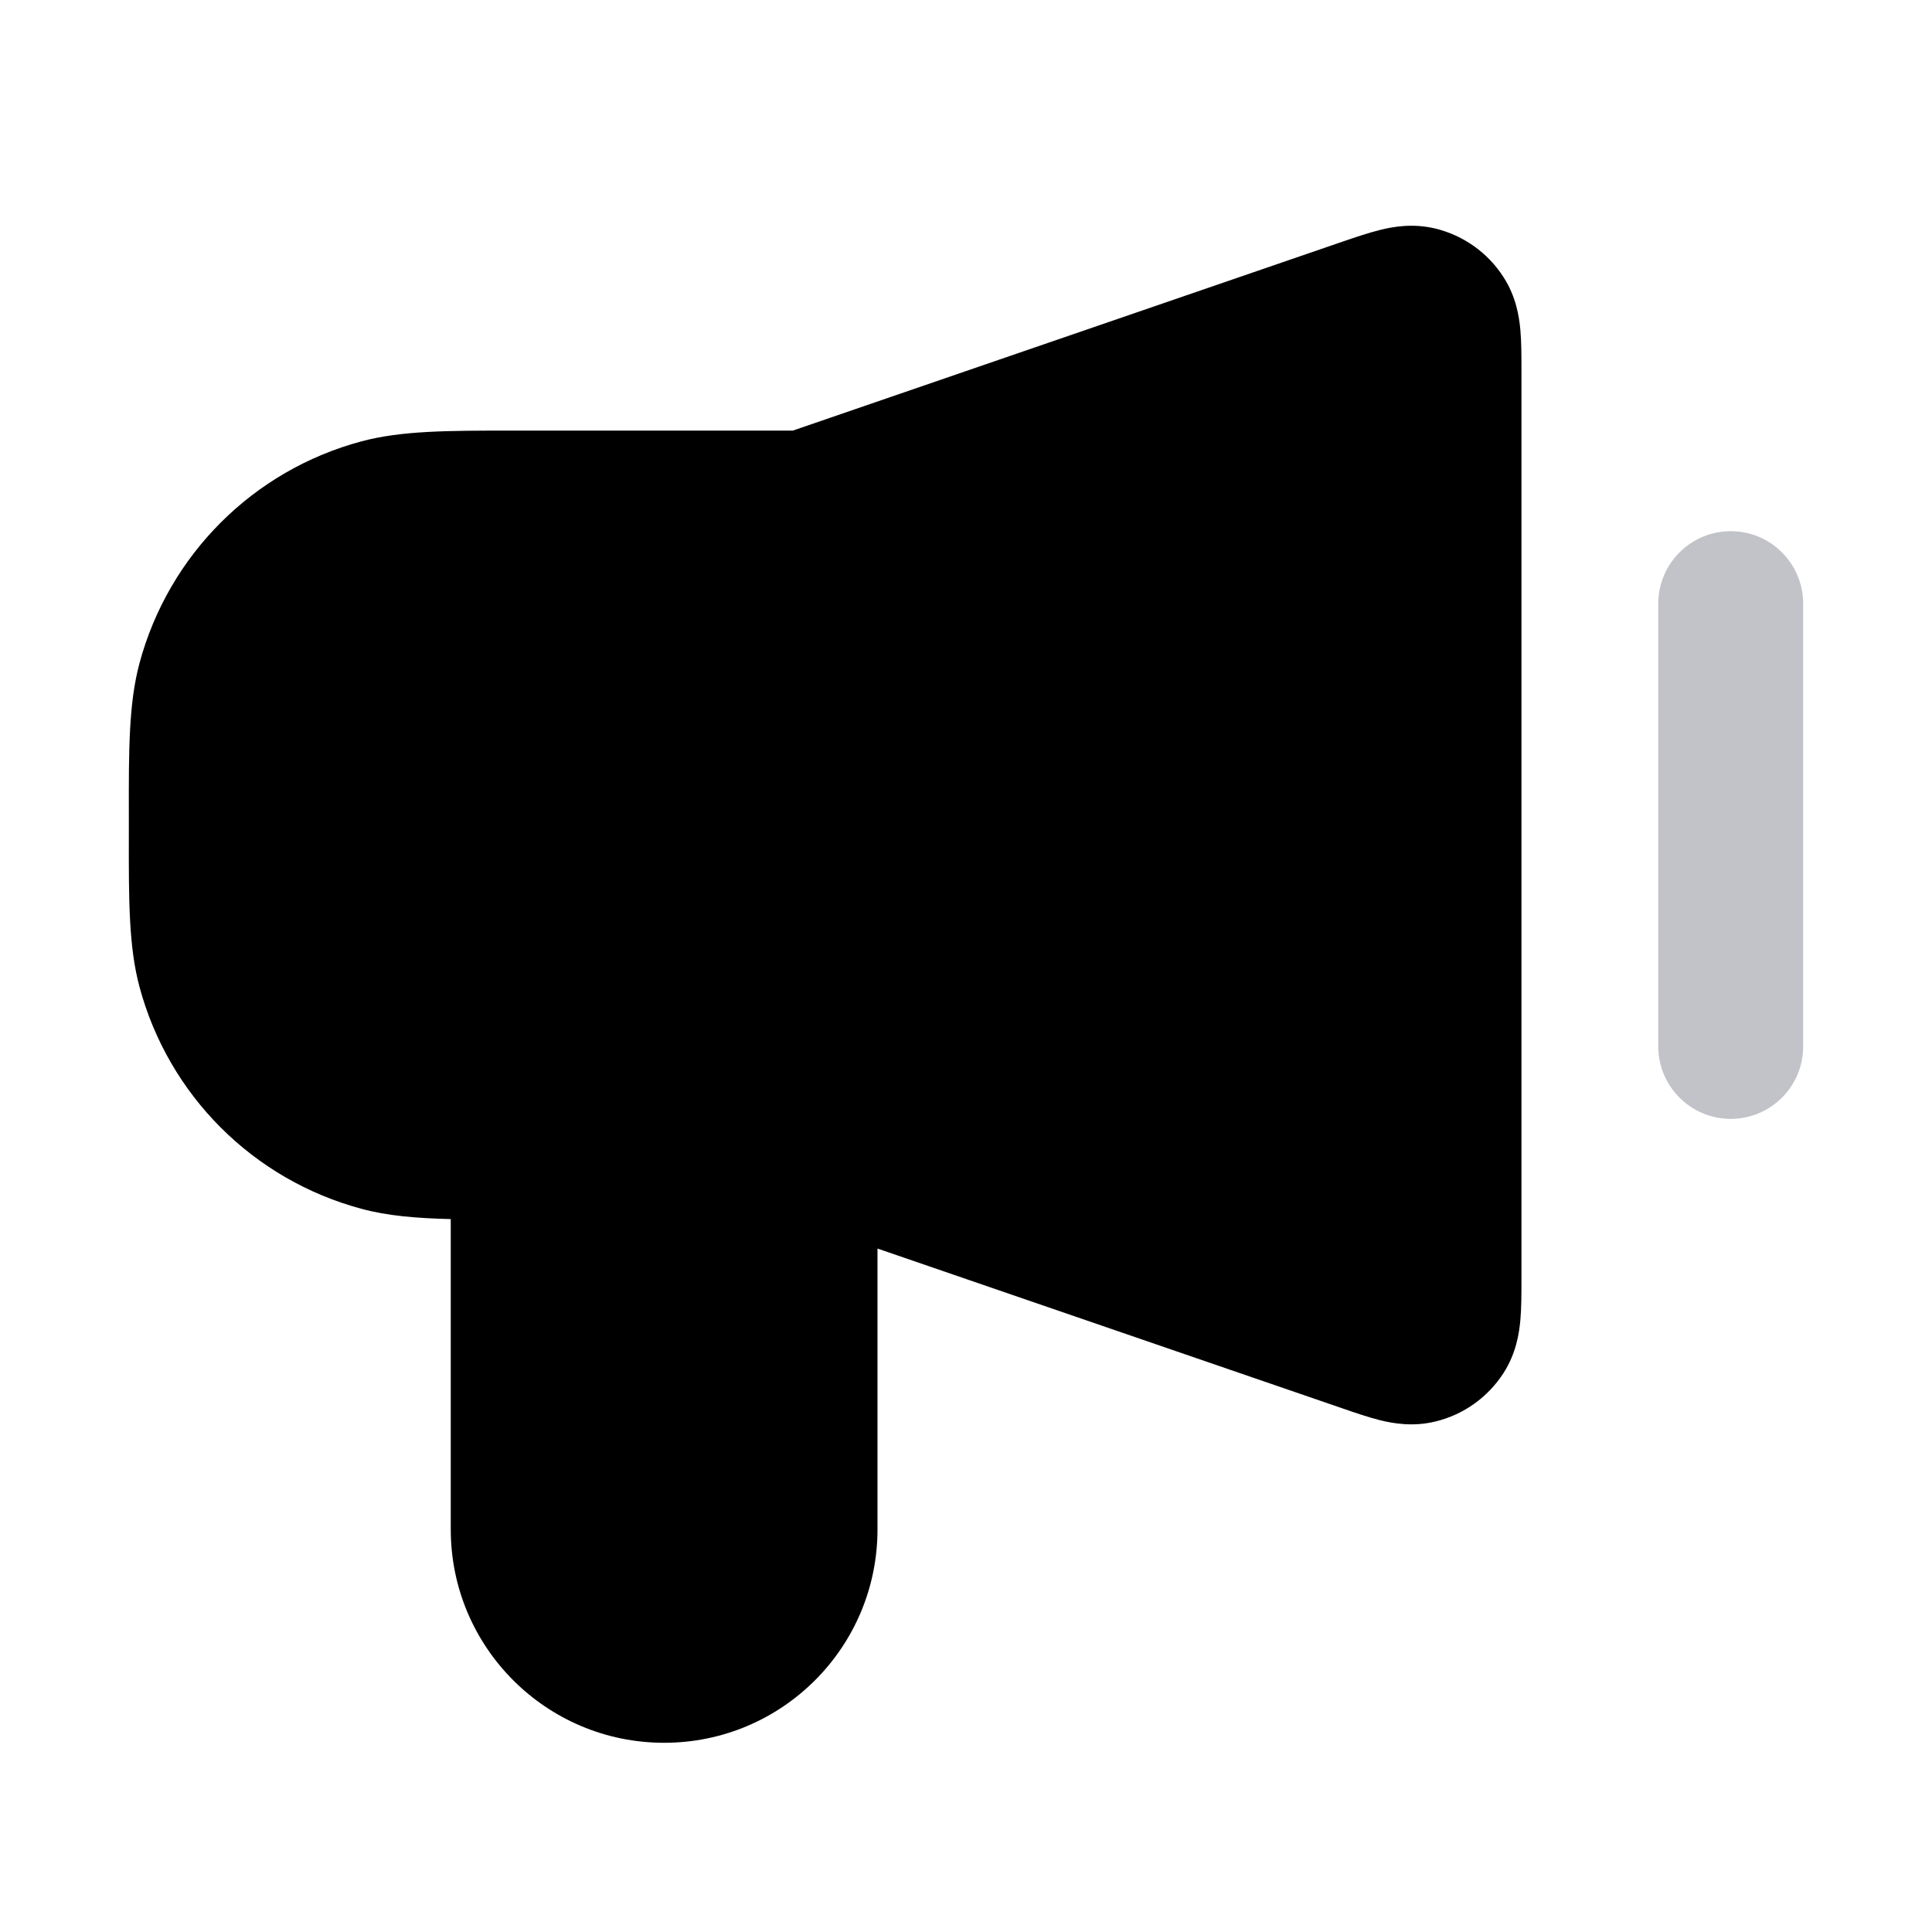
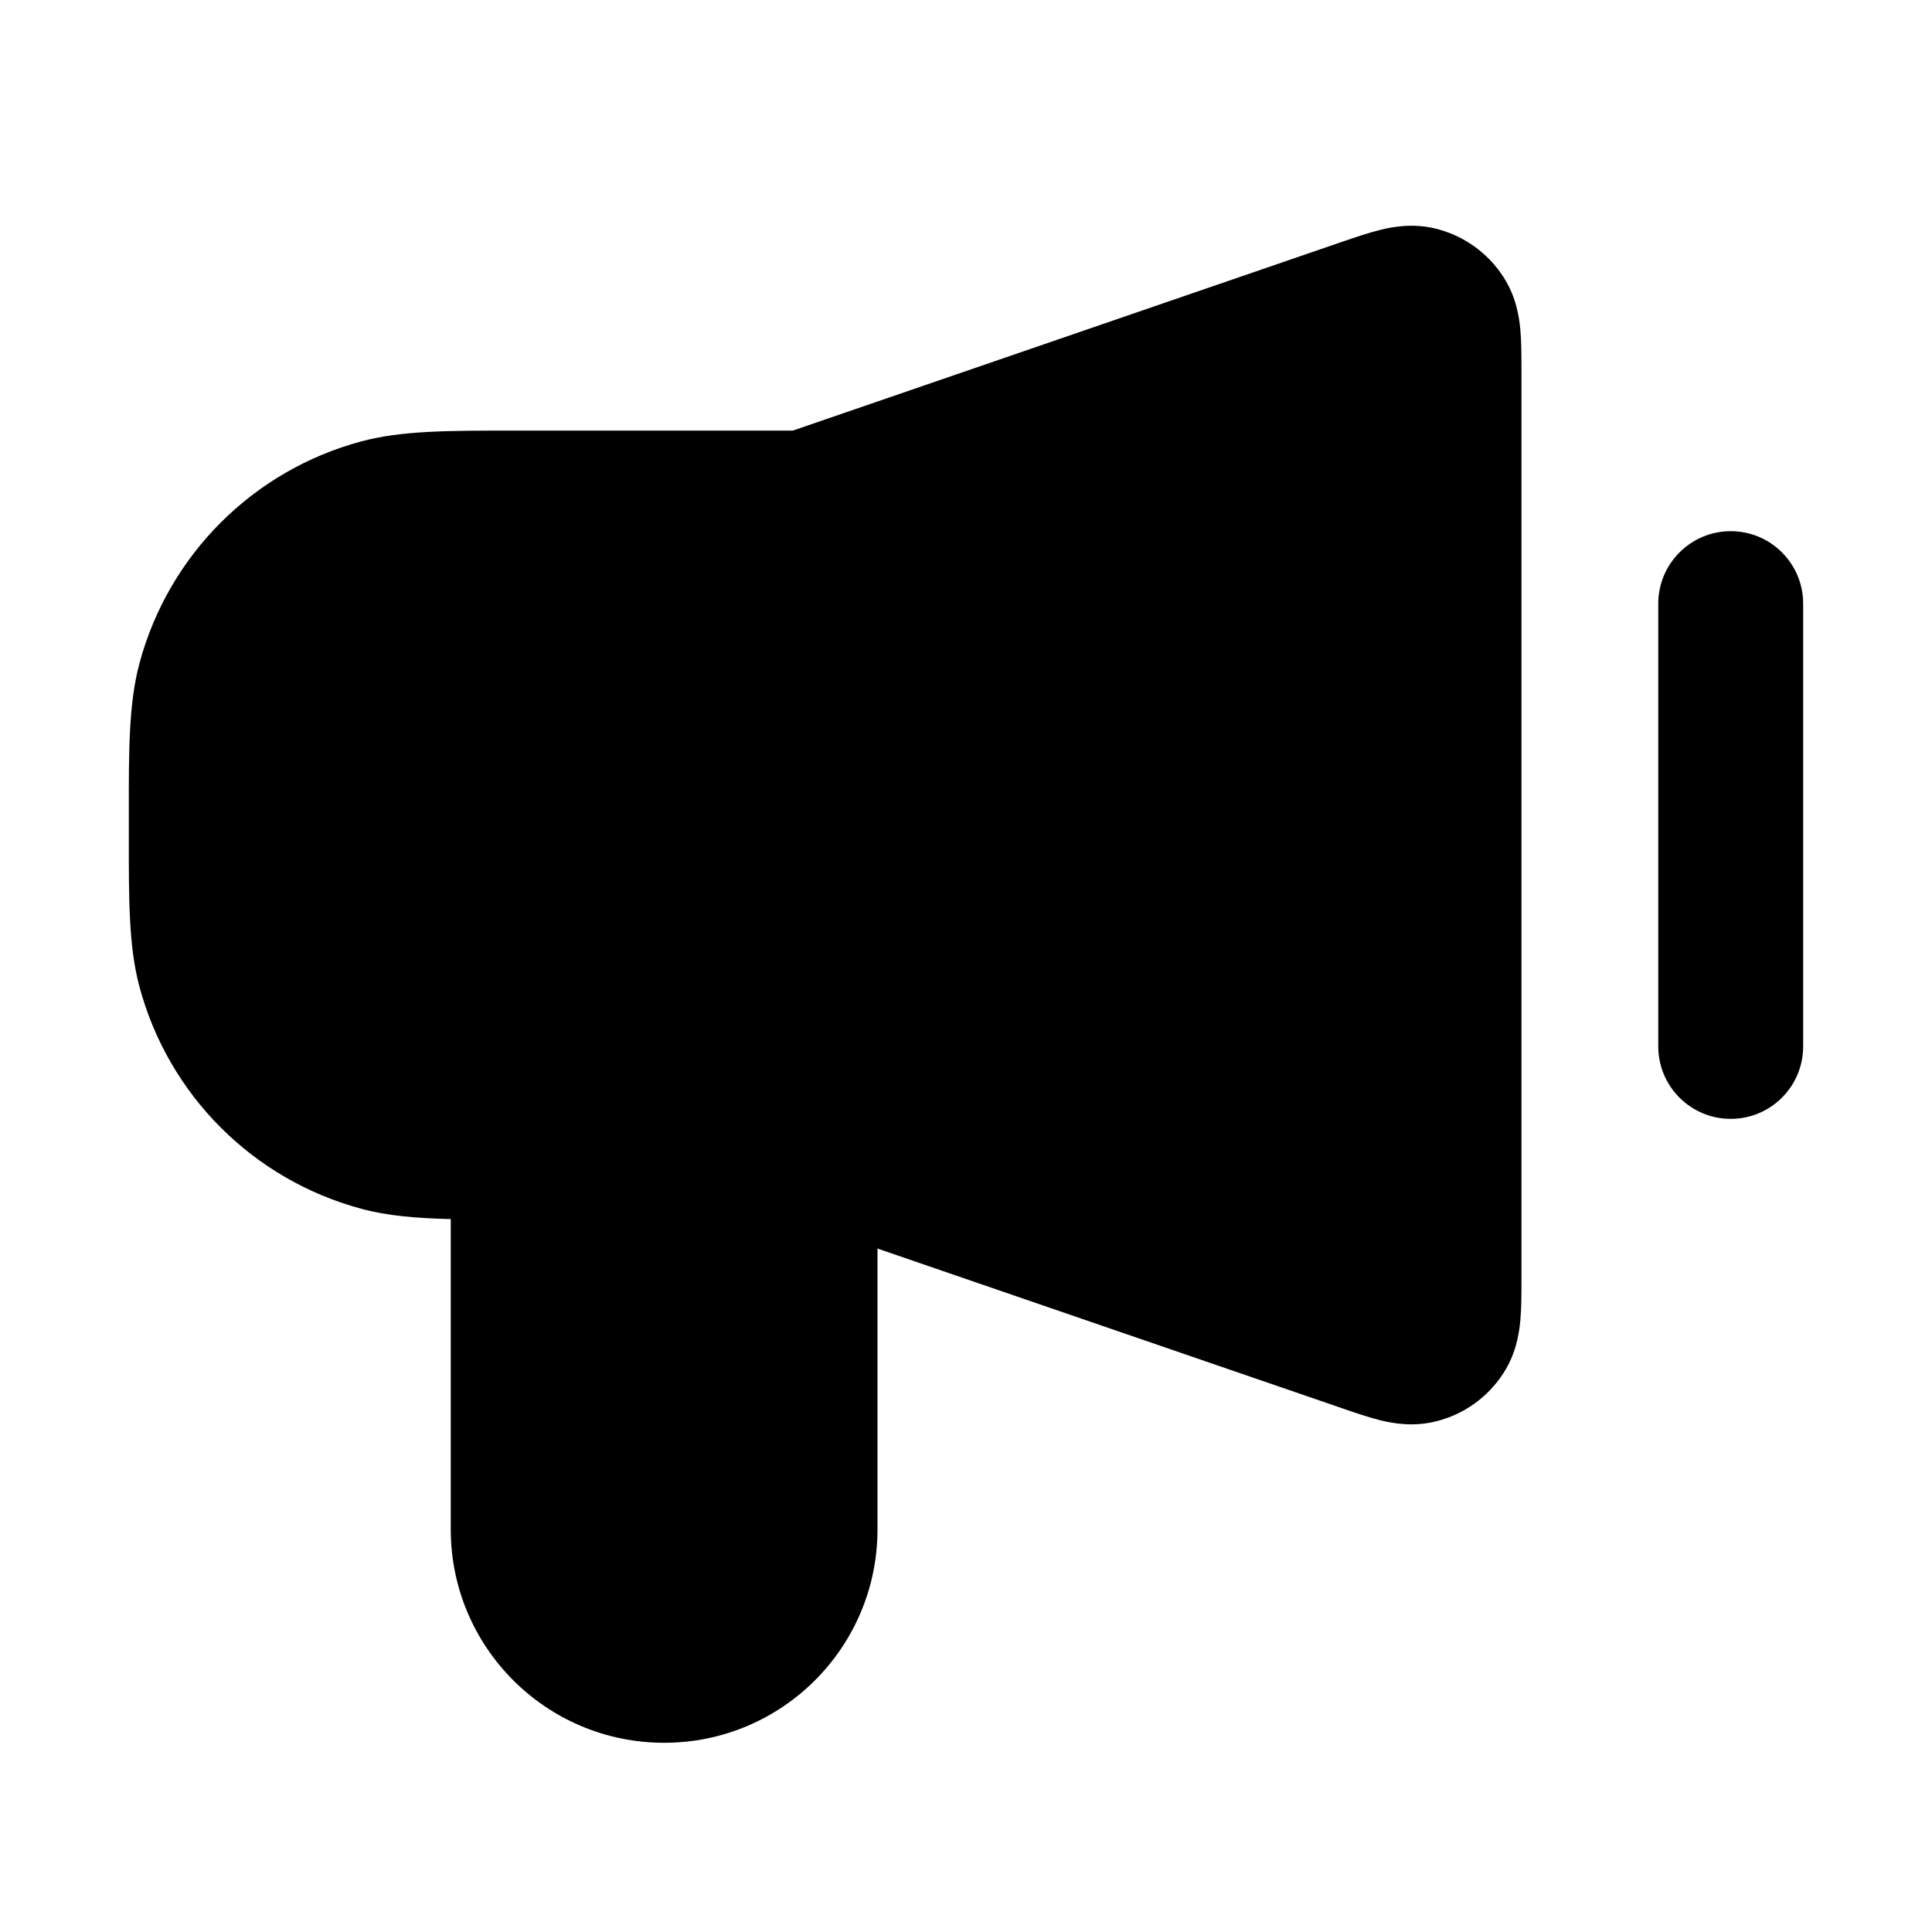
- <svg xmlns="http://www.w3.org/2000/svg" viewBox="0 0 16 16" fill="none">
+ <svg xmlns="http://www.w3.org/2000/svg" viewBox="0 0 16 16" fill="currentColor">
  <path d="M3.733 10.096C3.447 10.089 3.209 10.069 2.994 10.011C2.096 9.77 1.396 9.07 1.155 8.172C1.066 7.84 1.066 7.455 1.067 6.919V6.746C1.066 6.21 1.066 5.825 1.155 5.493C1.396 4.596 2.096 3.895 2.994 3.655C3.326 3.566 3.711 3.566 4.247 3.566L6.566 3.566L11.116 2.002C11.219 1.967 11.332 1.928 11.43 1.904C11.537 1.877 11.702 1.848 11.888 1.893C12.121 1.95 12.323 2.094 12.452 2.296C12.556 2.457 12.581 2.623 12.591 2.732C12.6 2.833 12.6 2.952 12.6 3.062V10.604C12.6 10.713 12.6 10.832 12.591 10.933C12.581 11.042 12.556 11.208 12.452 11.37C12.323 11.571 12.121 11.716 11.888 11.772C11.702 11.818 11.537 11.788 11.43 11.762C11.332 11.737 11.219 11.699 11.116 11.663L7.267 10.34V12.666C7.267 13.642 6.476 14.433 5.5 14.433C4.524 14.433 3.733 13.642 3.733 12.666V10.096Z" fill="currentColor " />
-   <path d="M14.933 4.999C14.933 4.668 14.665 4.399 14.333 4.399C14.002 4.399 13.733 4.668 13.733 4.999V8.666C13.733 8.997 14.002 9.266 14.333 9.266C14.665 9.266 14.933 8.997 14.933 8.666V4.999Z" fill="#C2C3C8" />
+   <path d="M14.933 4.999C14.933 4.668 14.665 4.399 14.333 4.399C14.002 4.399 13.733 4.668 13.733 4.999V8.666C13.733 8.997 14.002 9.266 14.333 9.266C14.665 9.266 14.933 8.997 14.933 8.666V4.999Z" fill="#currentColor" />
</svg>
